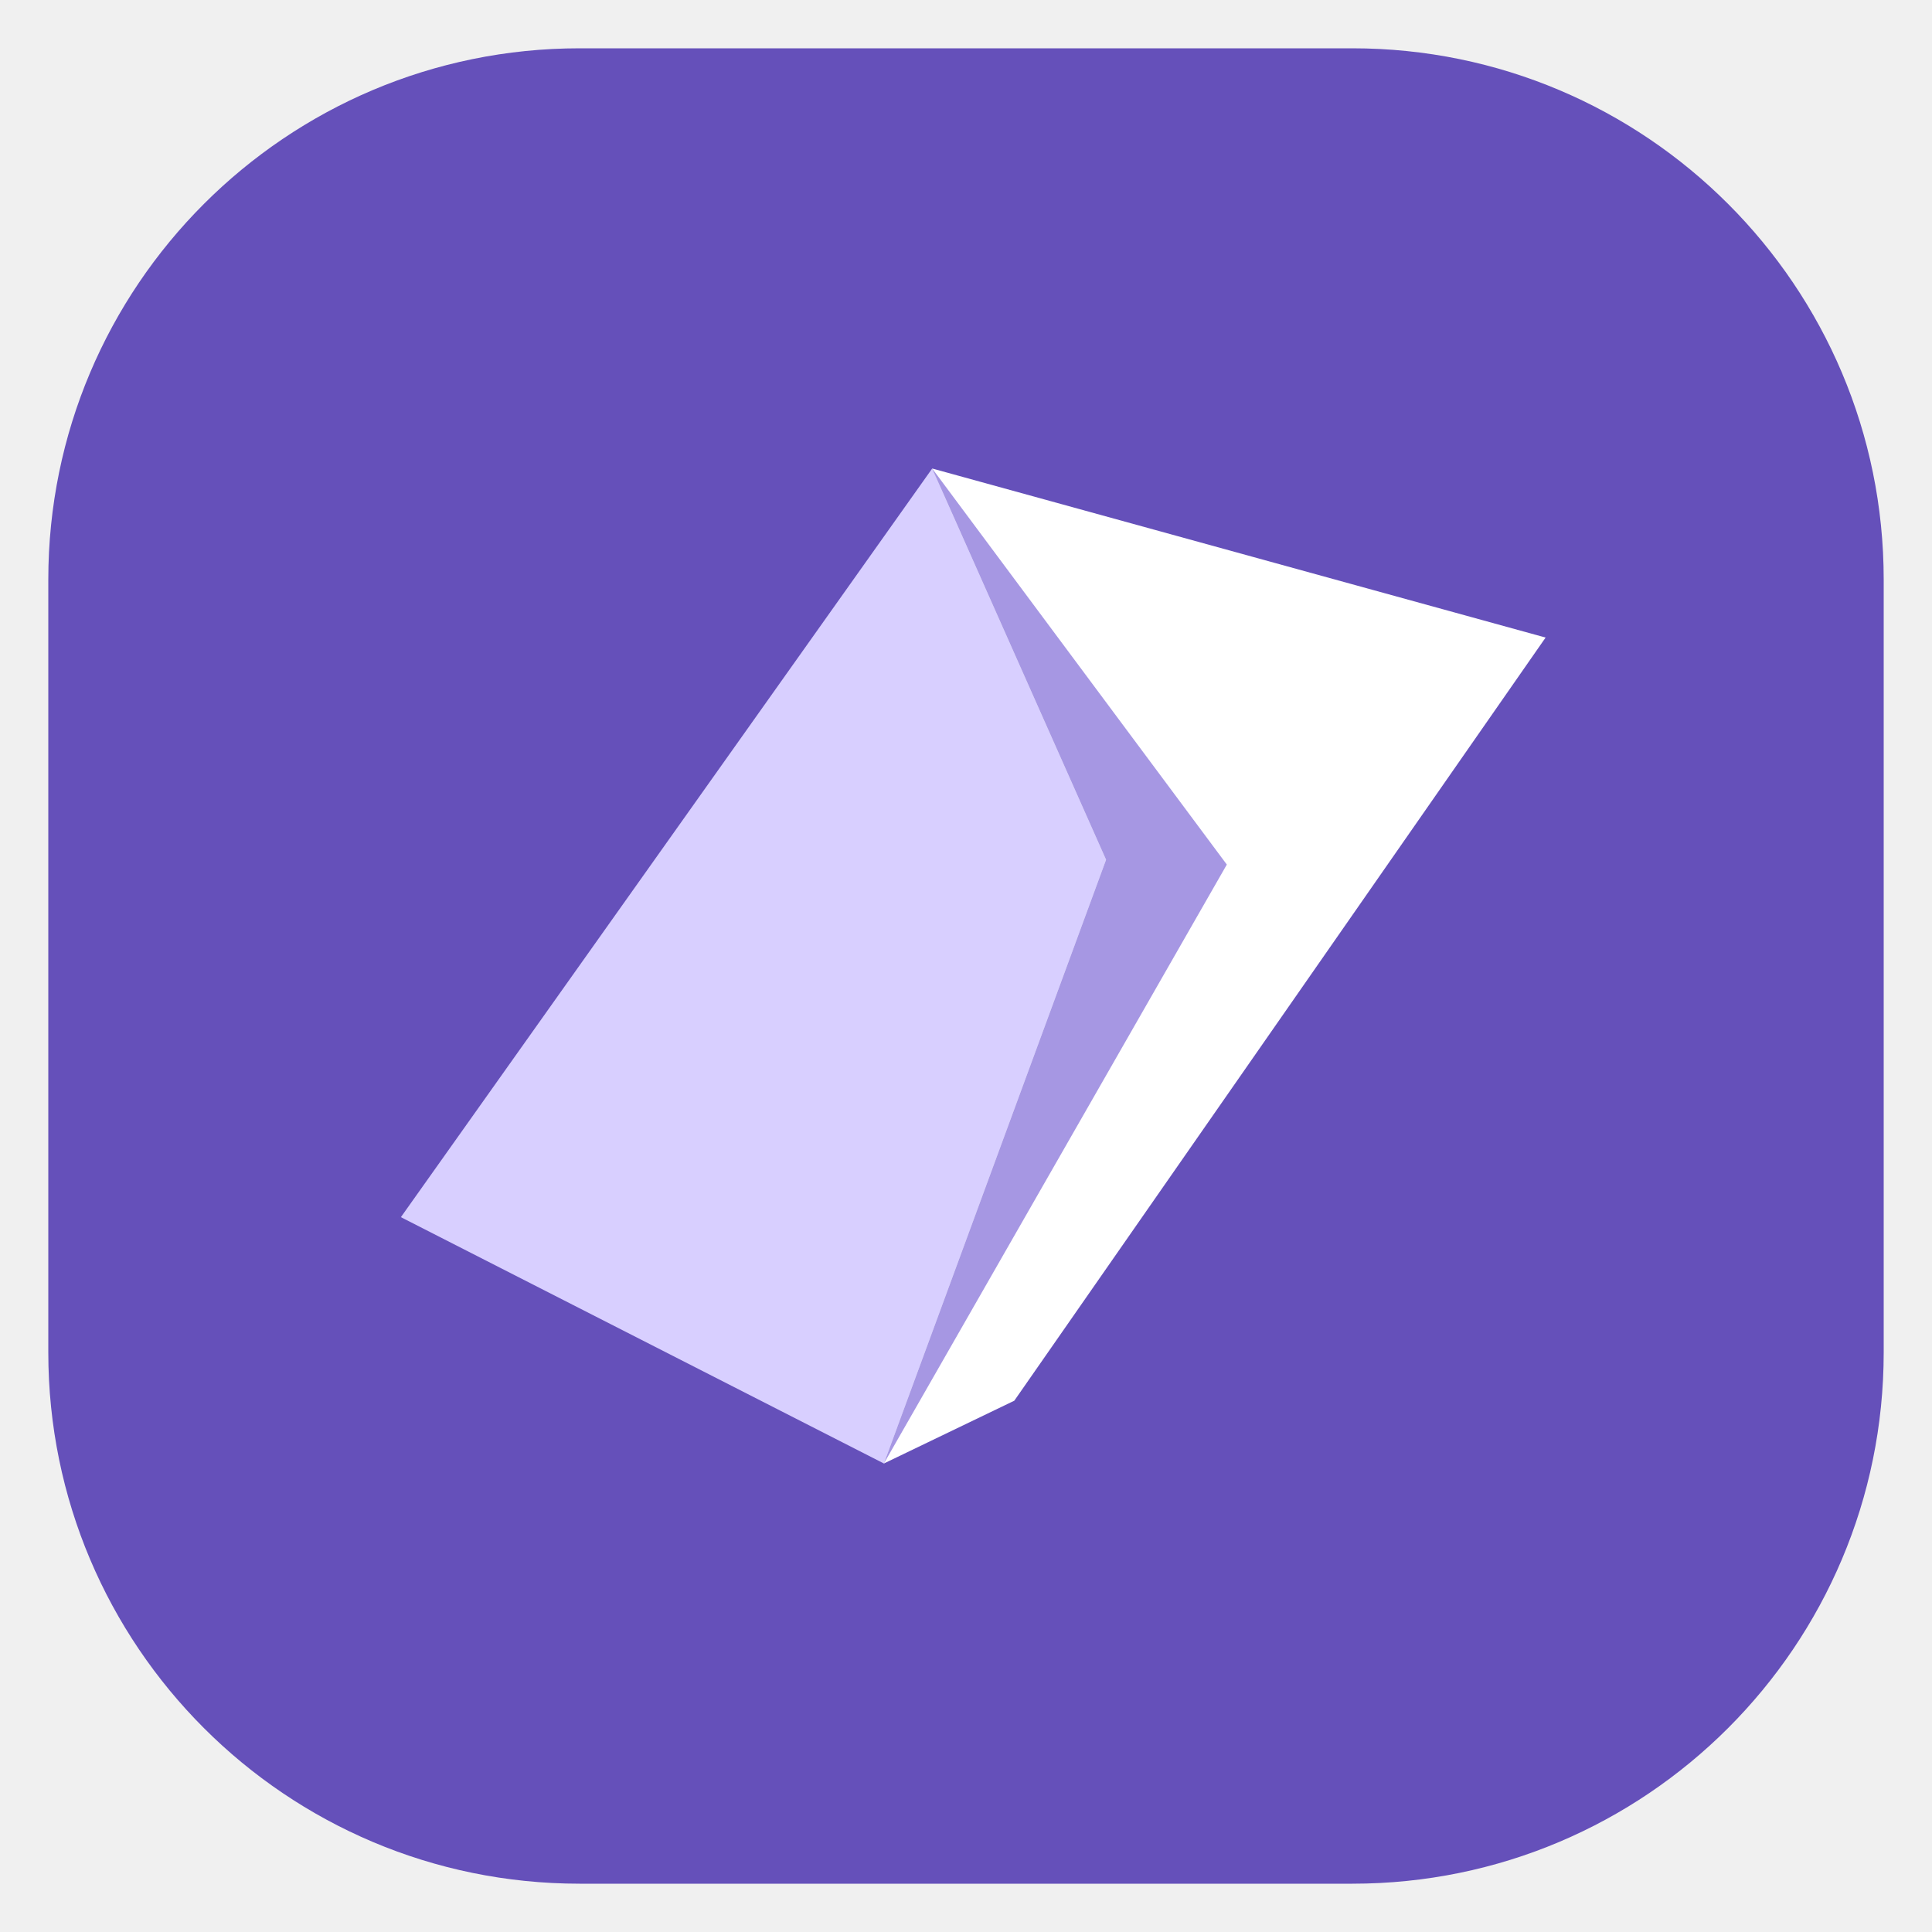
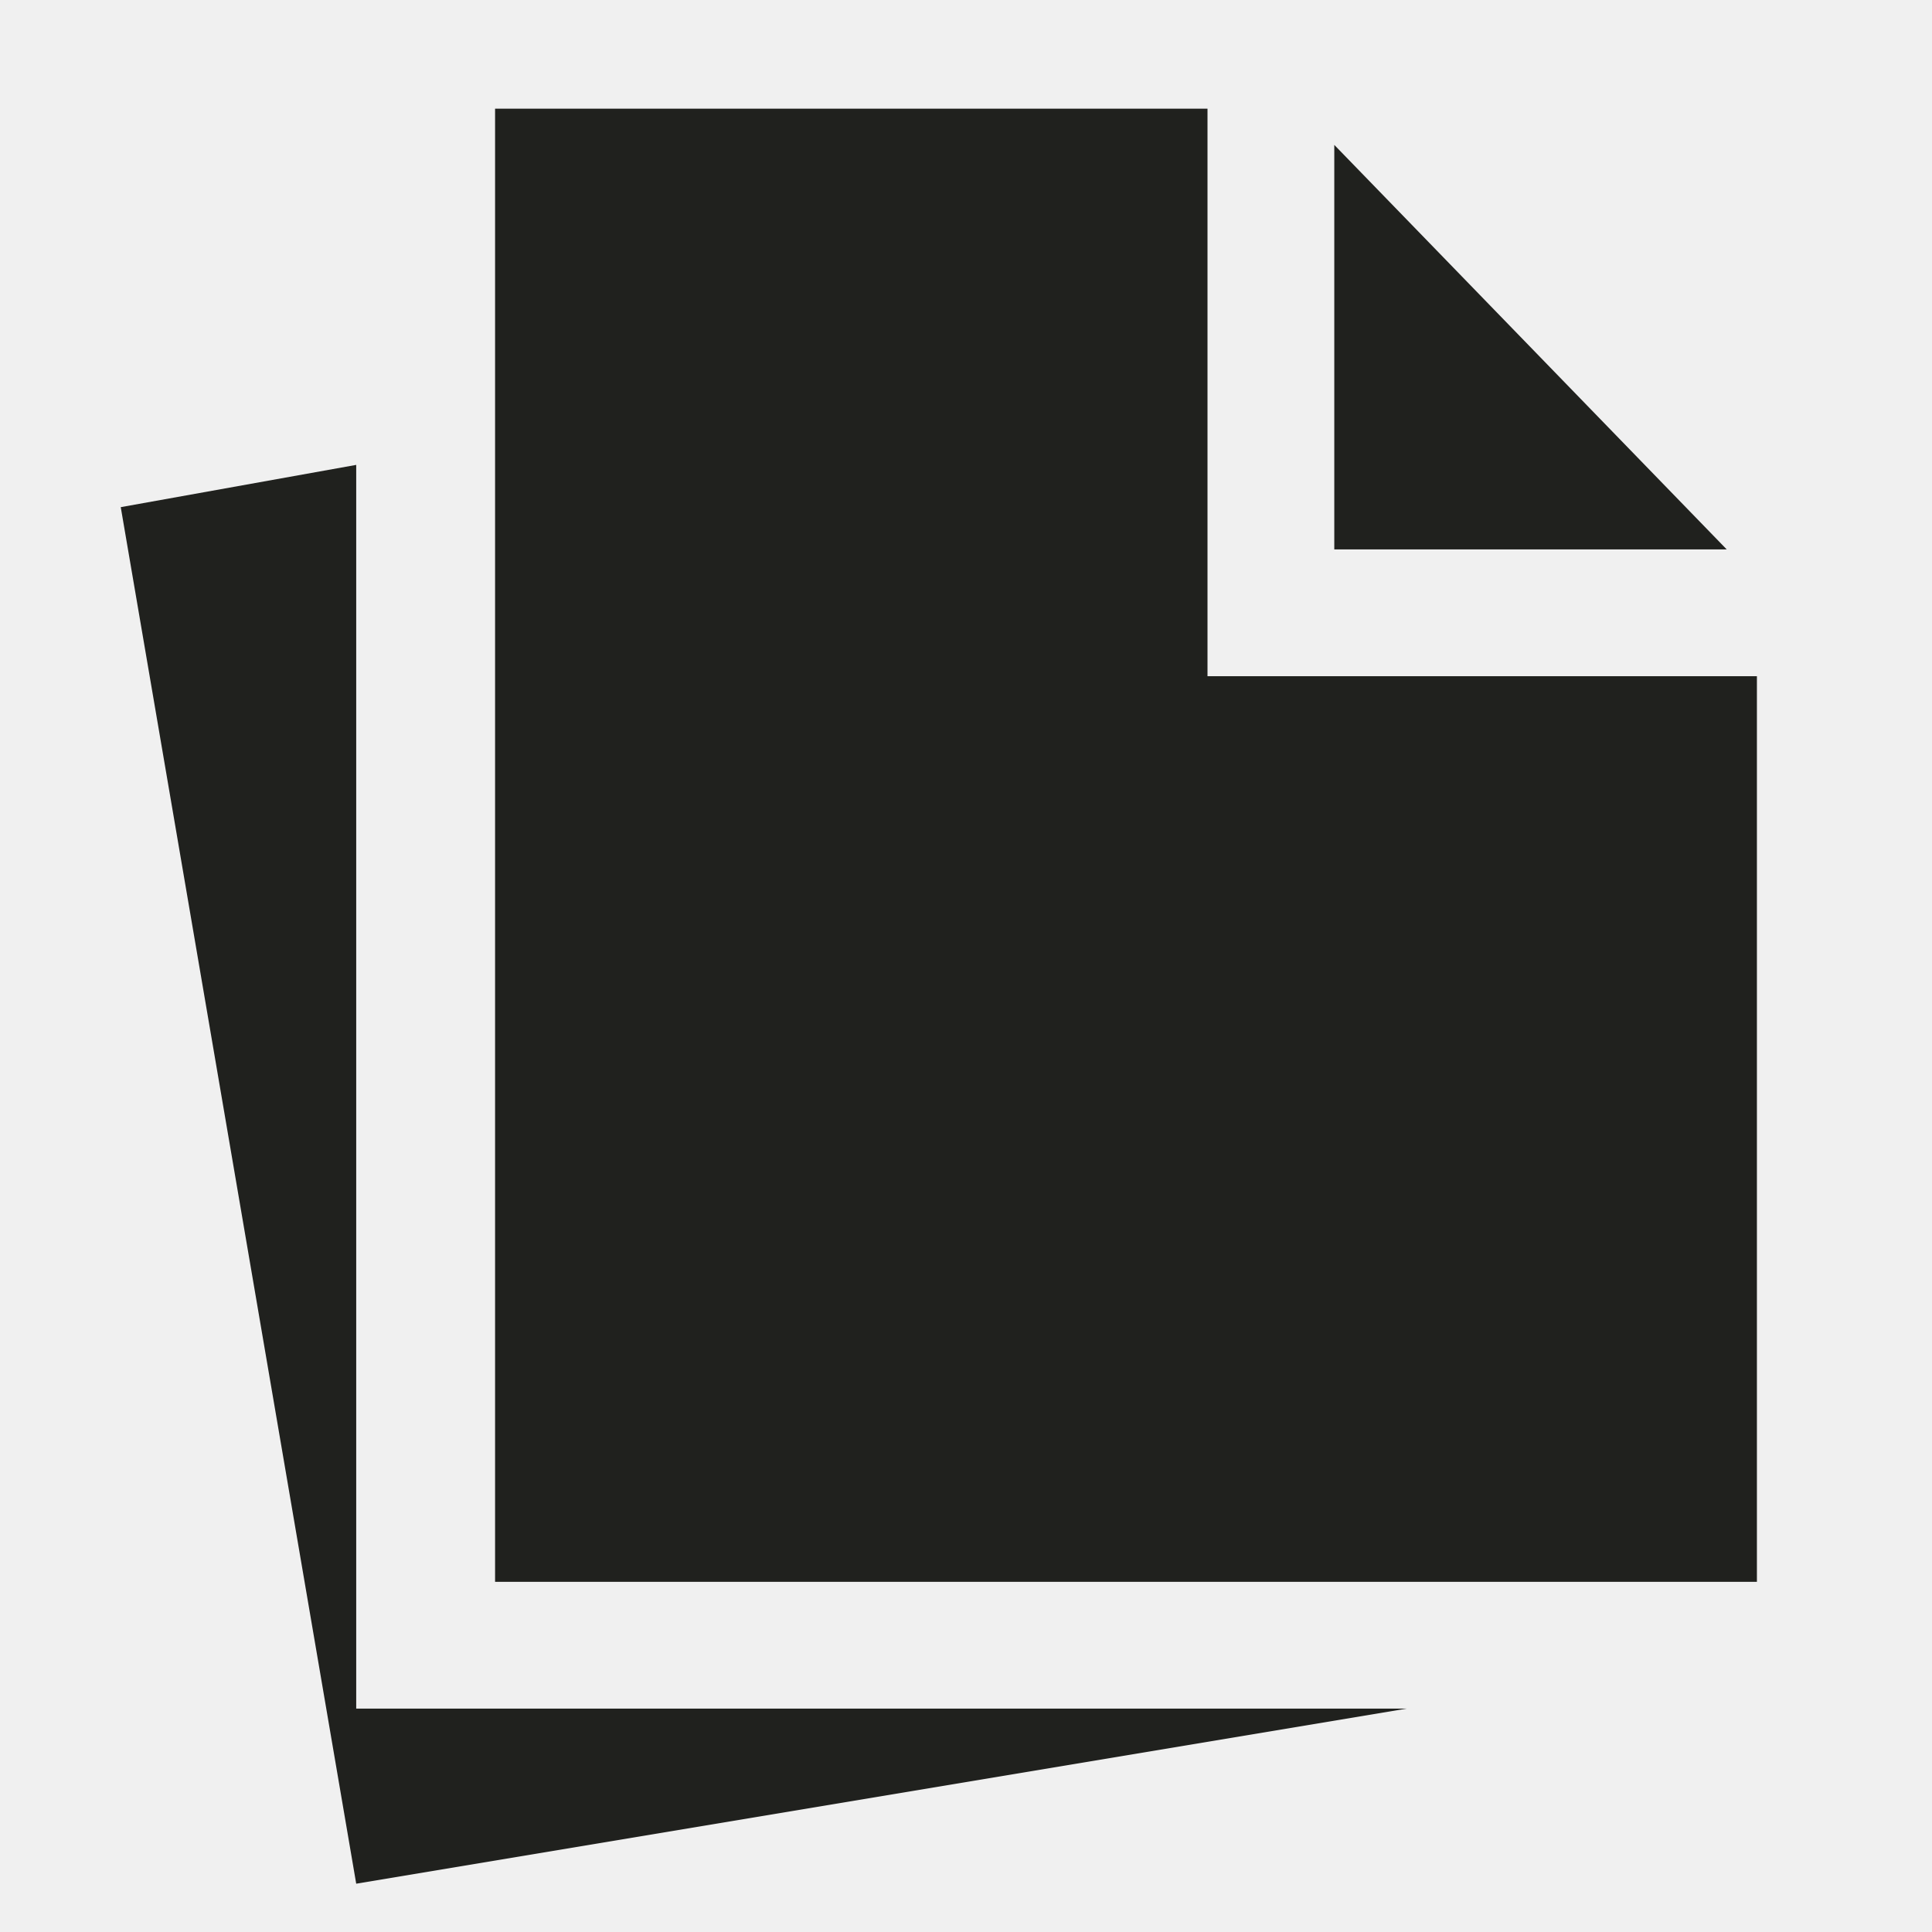
- <svg xmlns="http://www.w3.org/2000/svg" viewBox="0 0 40 40" fill="none">
-   <rect x="1" y="1" width="38" height="38" rx="11" fill="#6550BA" />
-   <path d="m8.3 25.2 11-15.5 5.1 11.2-6.1 9.4z" fill="#D8CFFF" />
-   <path d="M19.3 9.7 32 13.2 21 29l-2.7 1.3 4.6-12.5z" fill="#FFF" />
-   <path d="m19.3 9.7 6.1 8.2-7.1 12.4 4.6-12.5z" fill="#A697E3" />
+ <svg xmlns="http://www.w3.org/2000/svg" viewBox="0 0 32 32" fill="#20211e">
+   <path d="m2 8.4 3.9-.7v20.6h17.4L5.9 31.2z" />
+   <path d="M8.2 1.8H20v9.4h9.1v15H8.2z" />
+   <path d="m22.1 2.4 6.5 6.7h-6.5z" />
</svg>
